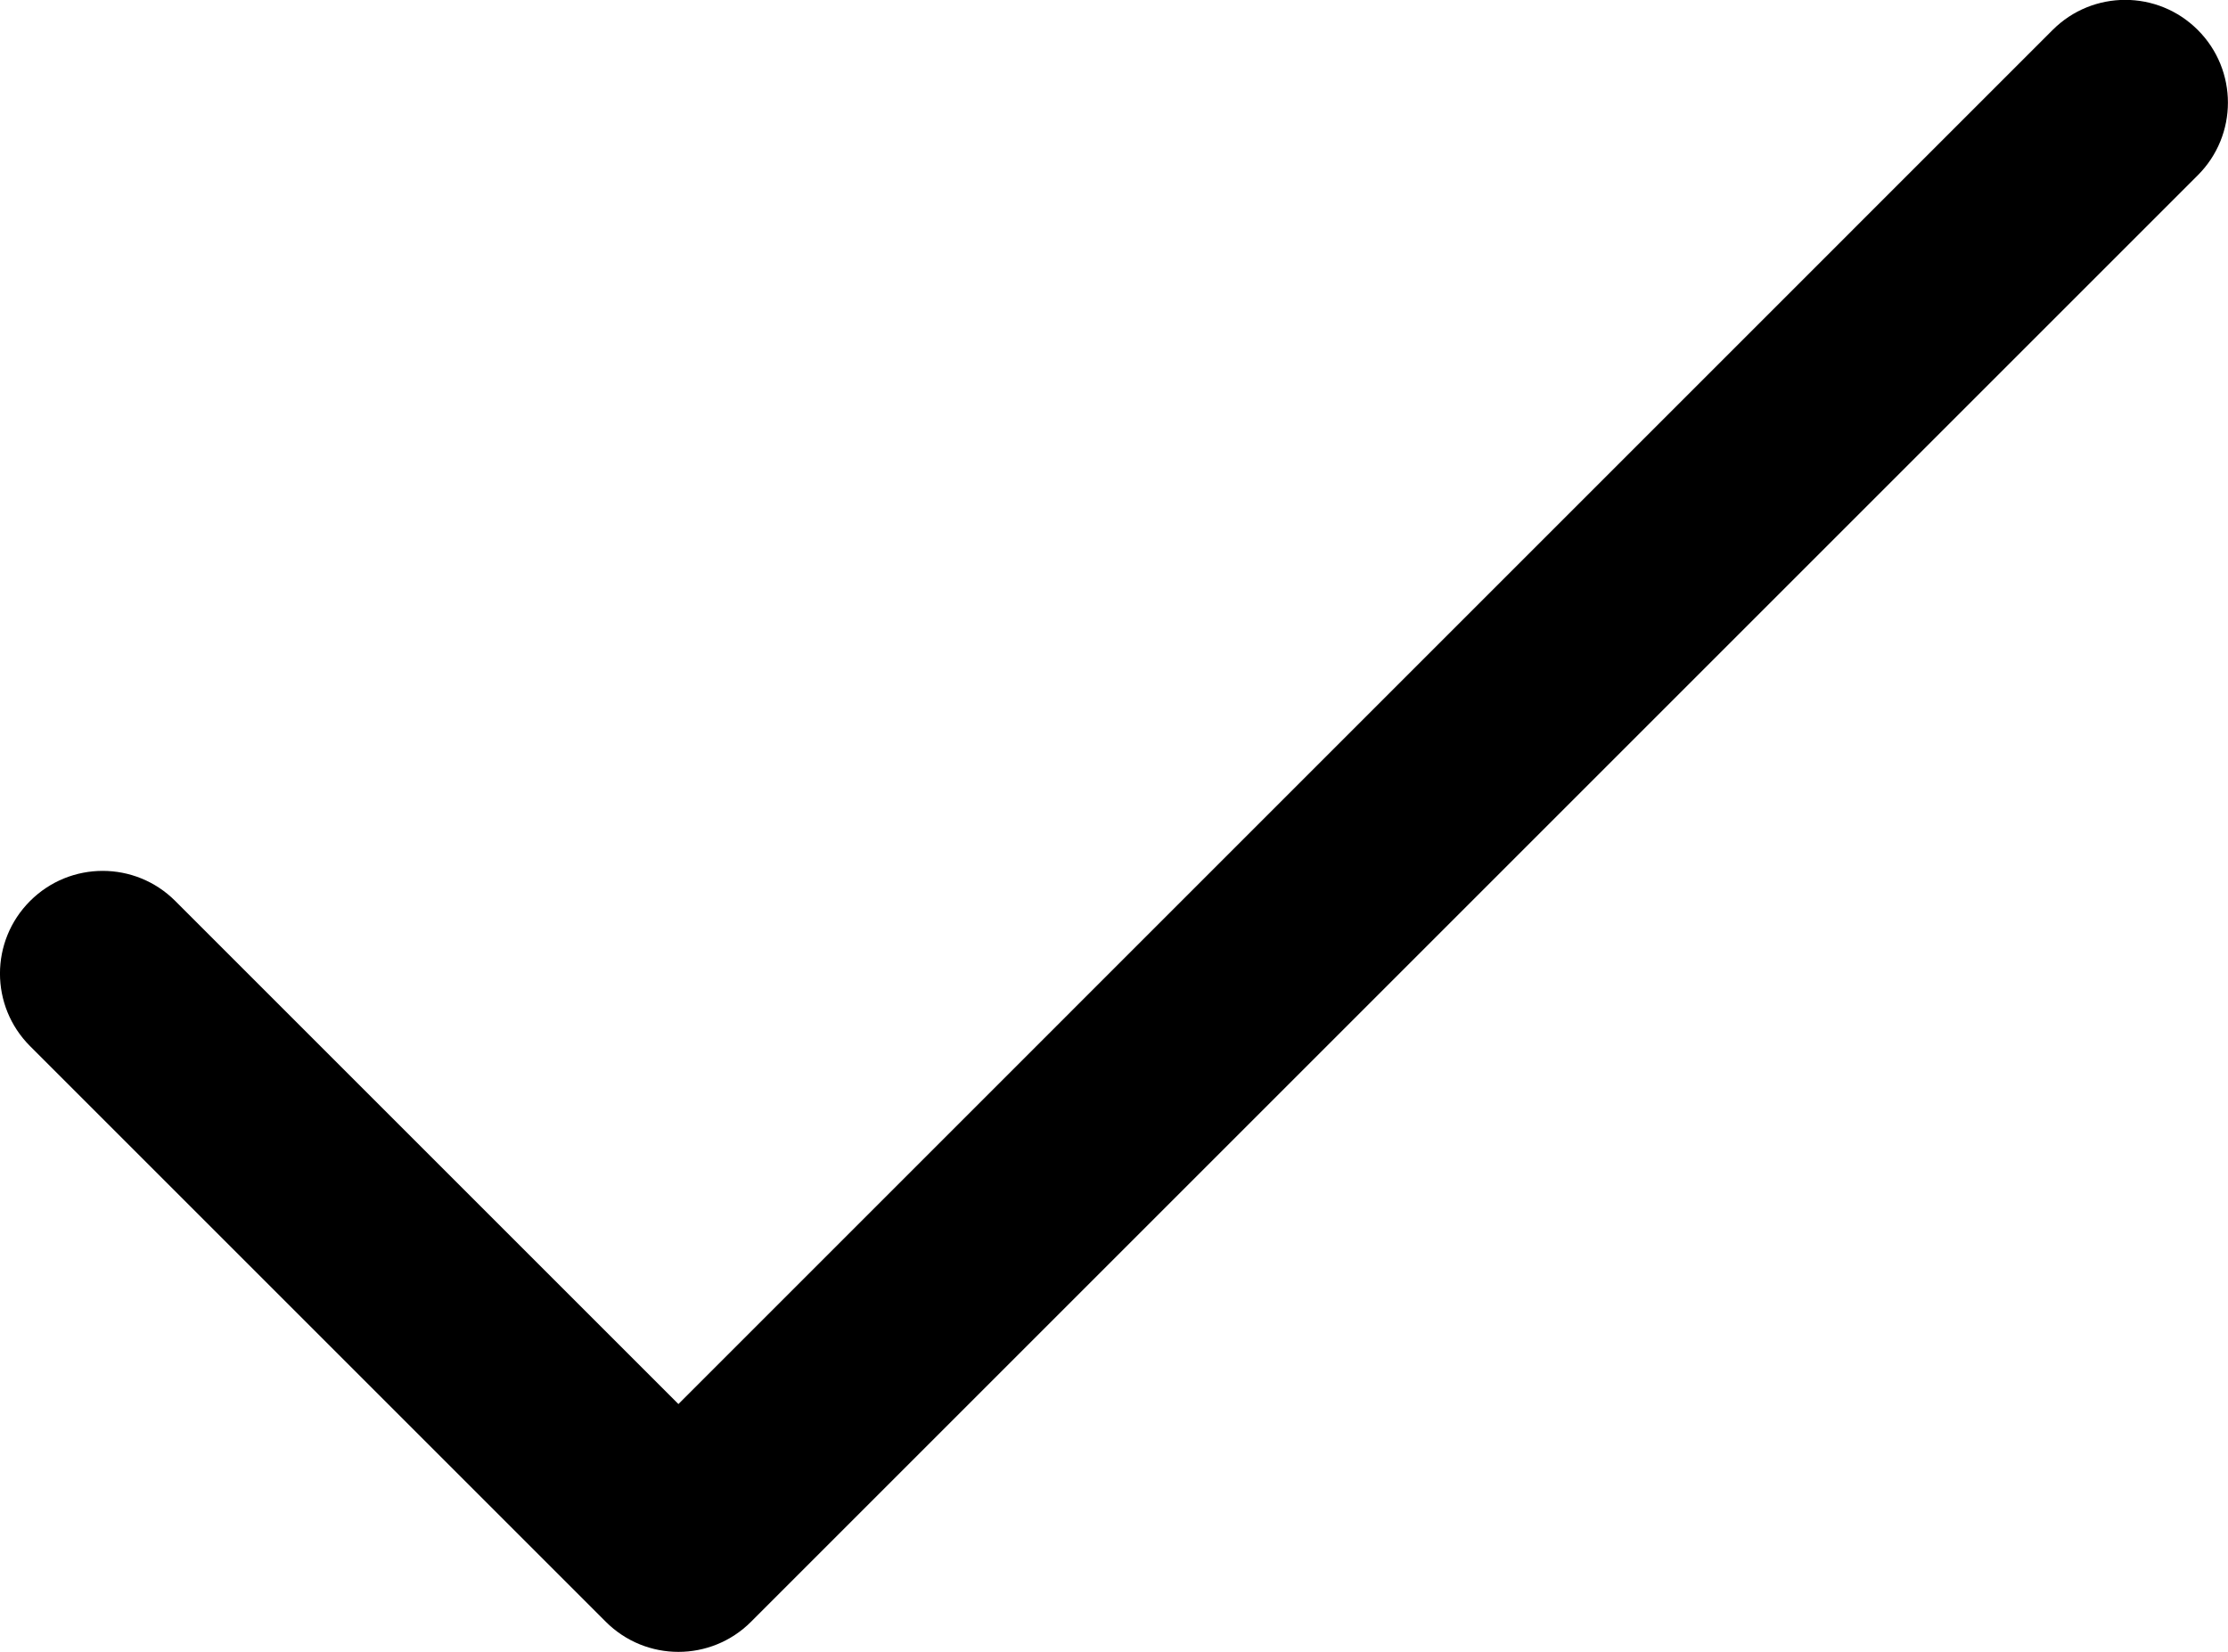
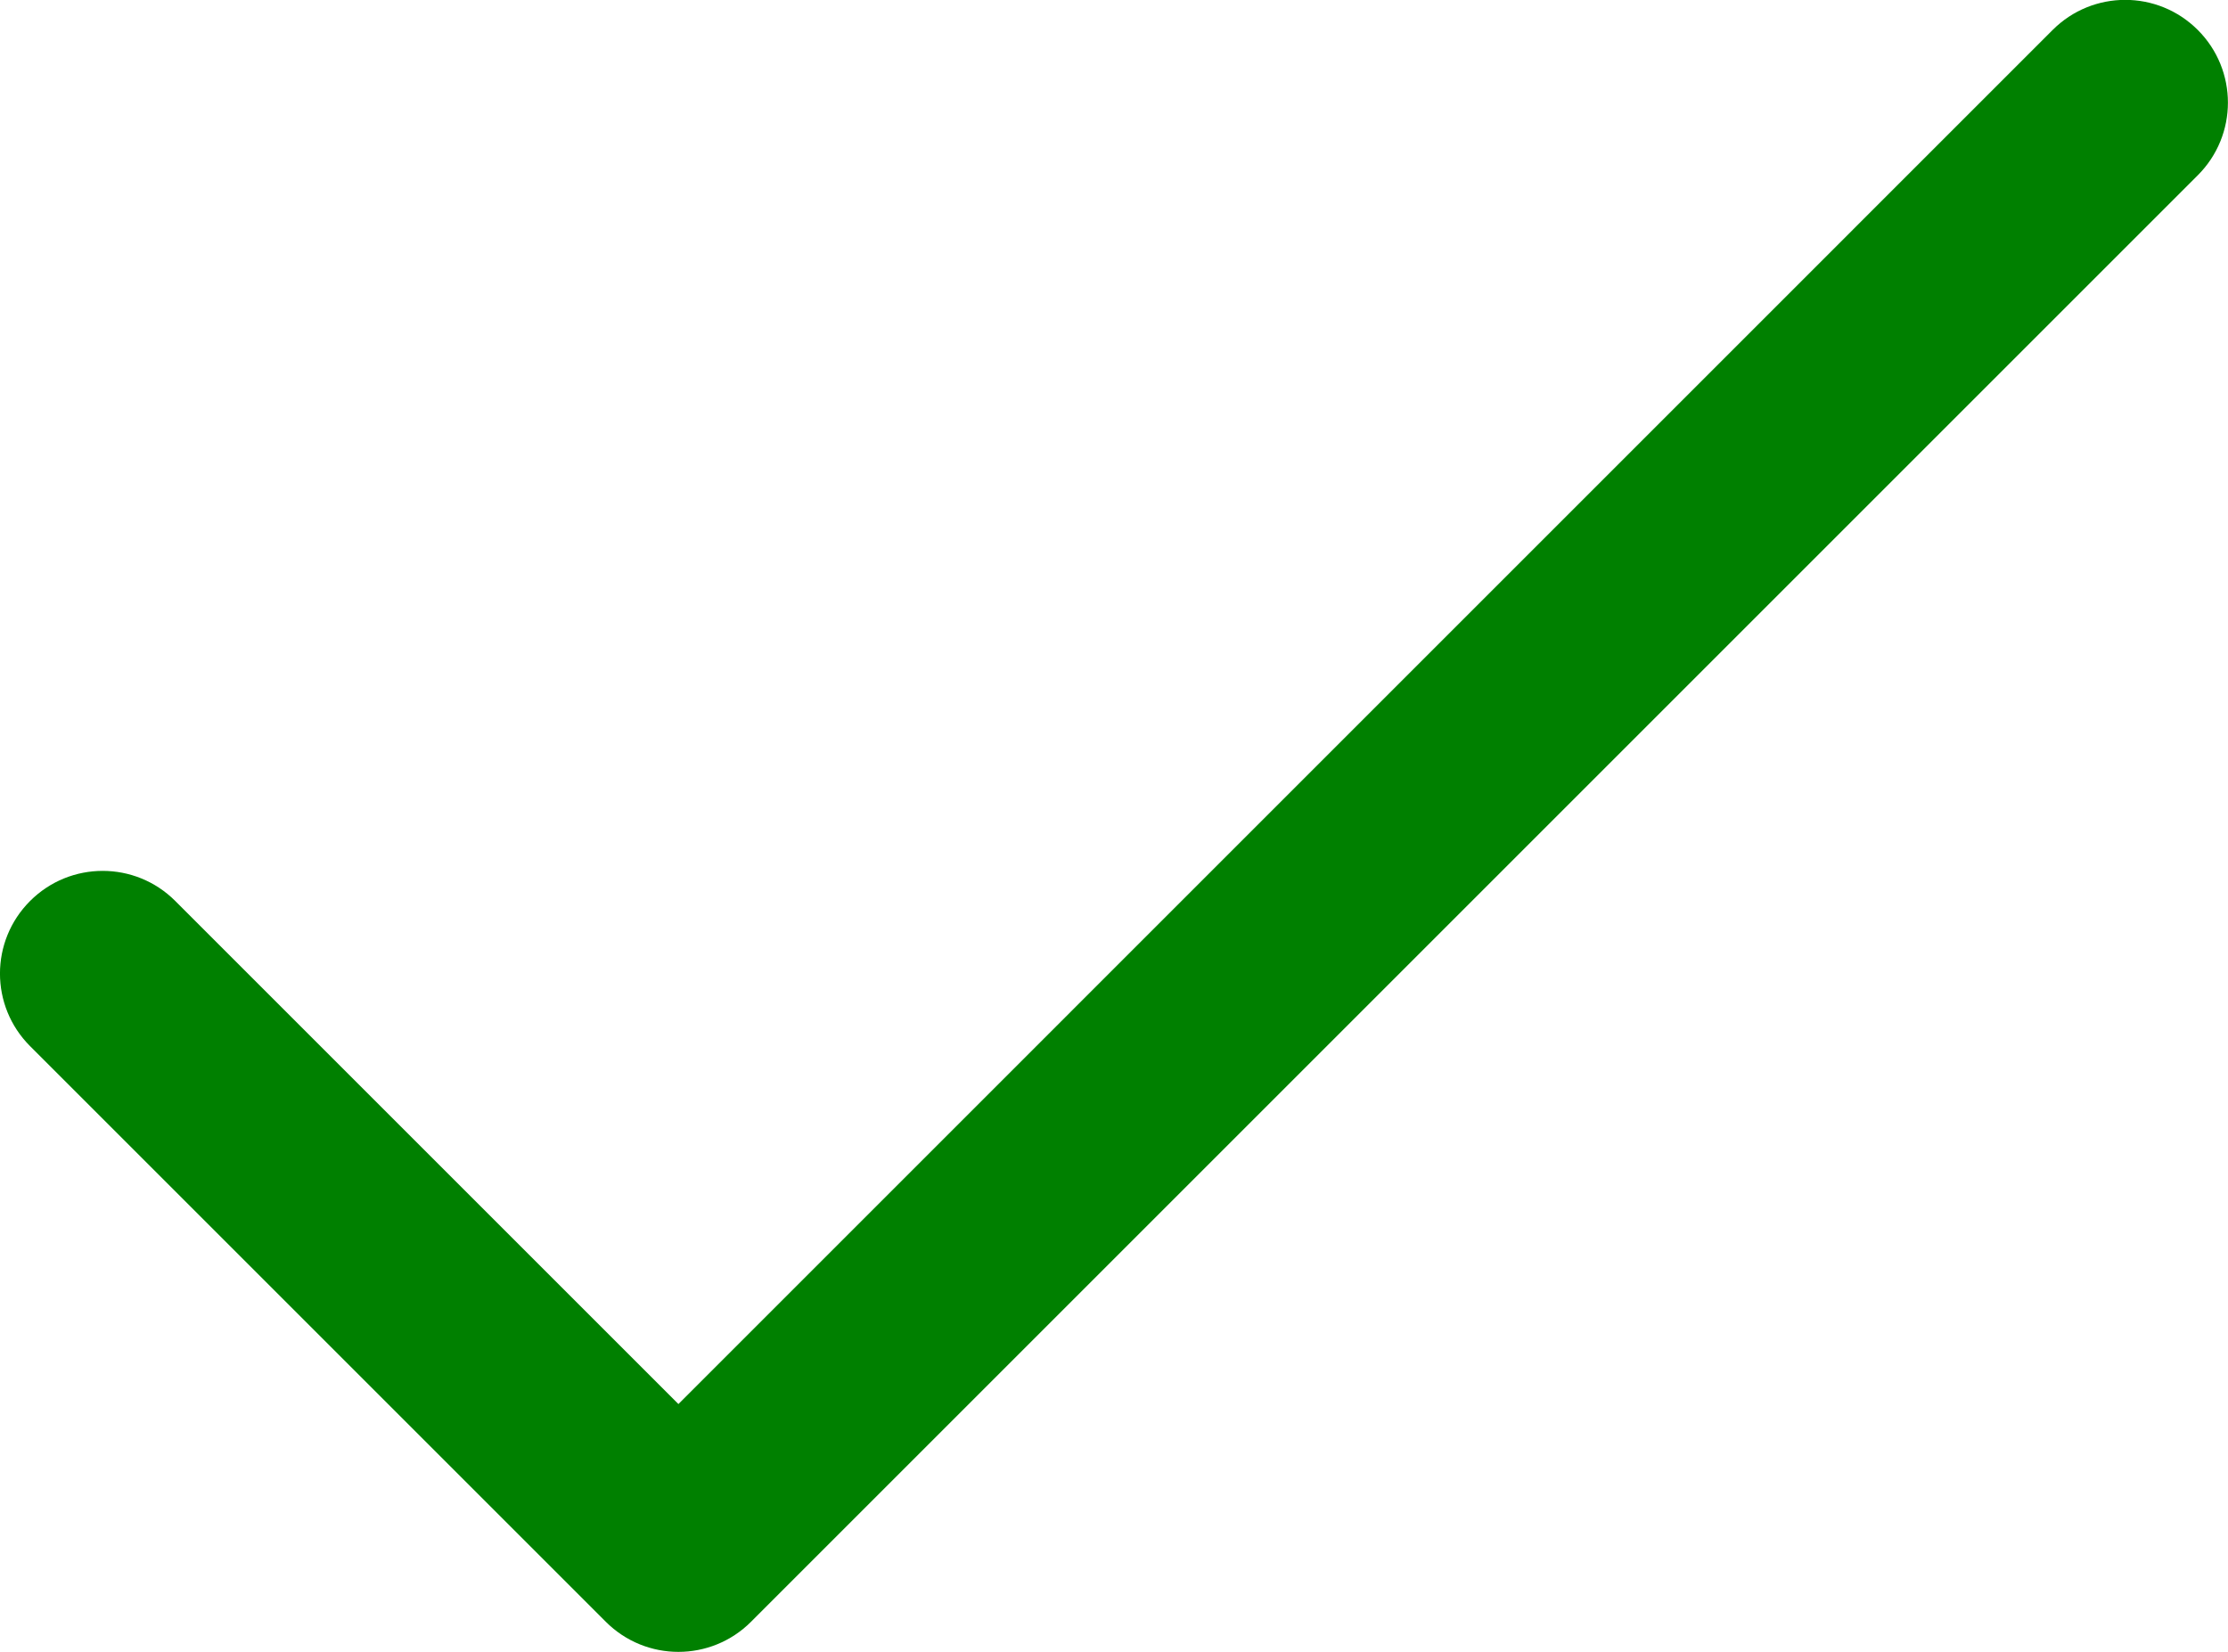
<svg xmlns="http://www.w3.org/2000/svg" version="1.0" id="Layer_1" x="0px" y="0px" width="21.698px" height="16.09px" viewBox="-82.357 4.875 21.698 16.09" enable-background="new -82.357 4.875 21.698 16.09" xml:space="preserve">
-   <path d="M-60.953,5.167c-0.391-0.391-1.023-0.391-1.414,0L-75.75,18.551l-4.9-4.9c-0.391-0.391-1.023-0.391-1.414,0  s-0.391,1.023,0,1.414l5.607,5.607c0.195,0.195,0.451,0.293,0.707,0.293s0.512-0.098,0.707-0.293l14.09-14.09  C-60.562,6.191-60.562,5.558-60.953,5.167z" />
+   <path fill="green" d="M-60.953,5.167c-0.391-0.391-1.023-0.391-1.414,0L-75.75,18.551l-4.9-4.9c-0.391-0.391-1.023-0.391-1.414,0  s-0.391,1.023,0,1.414l5.607,5.607c0.195,0.195,0.451,0.293,0.707,0.293s0.512-0.098,0.707-0.293l14.09-14.09  C-60.562,6.191-60.562,5.558-60.953,5.167z" />
</svg>
